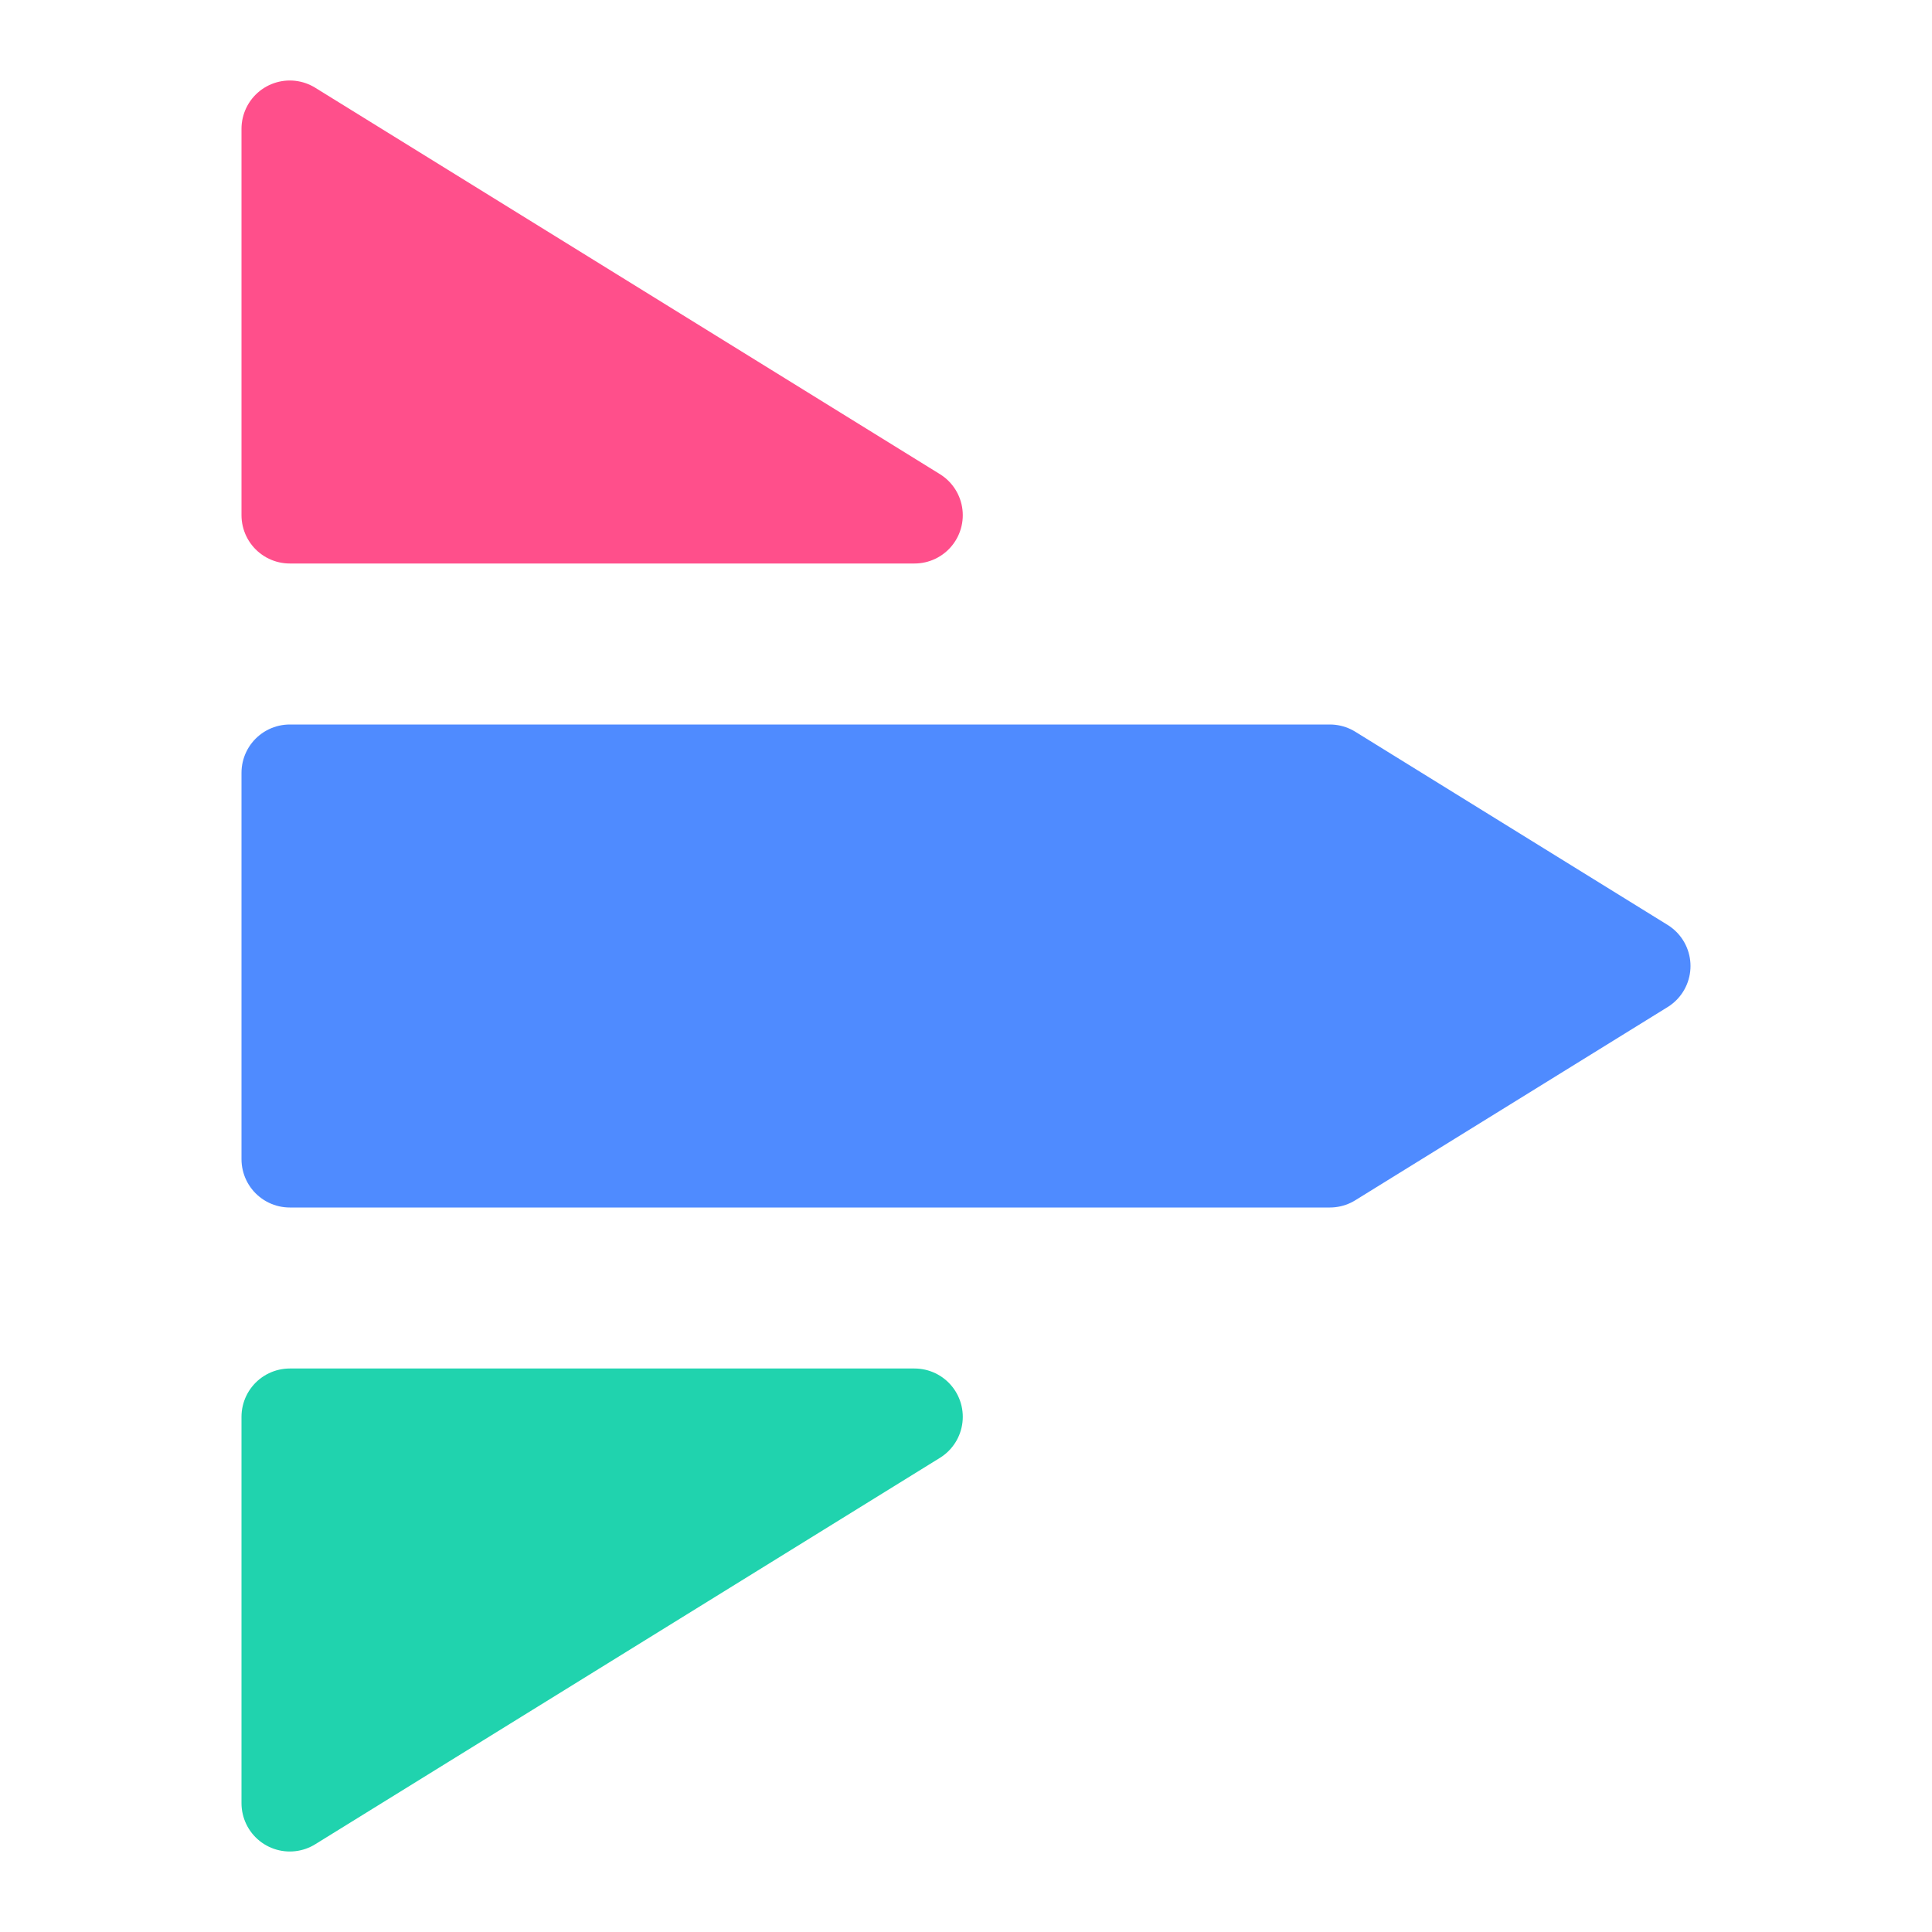
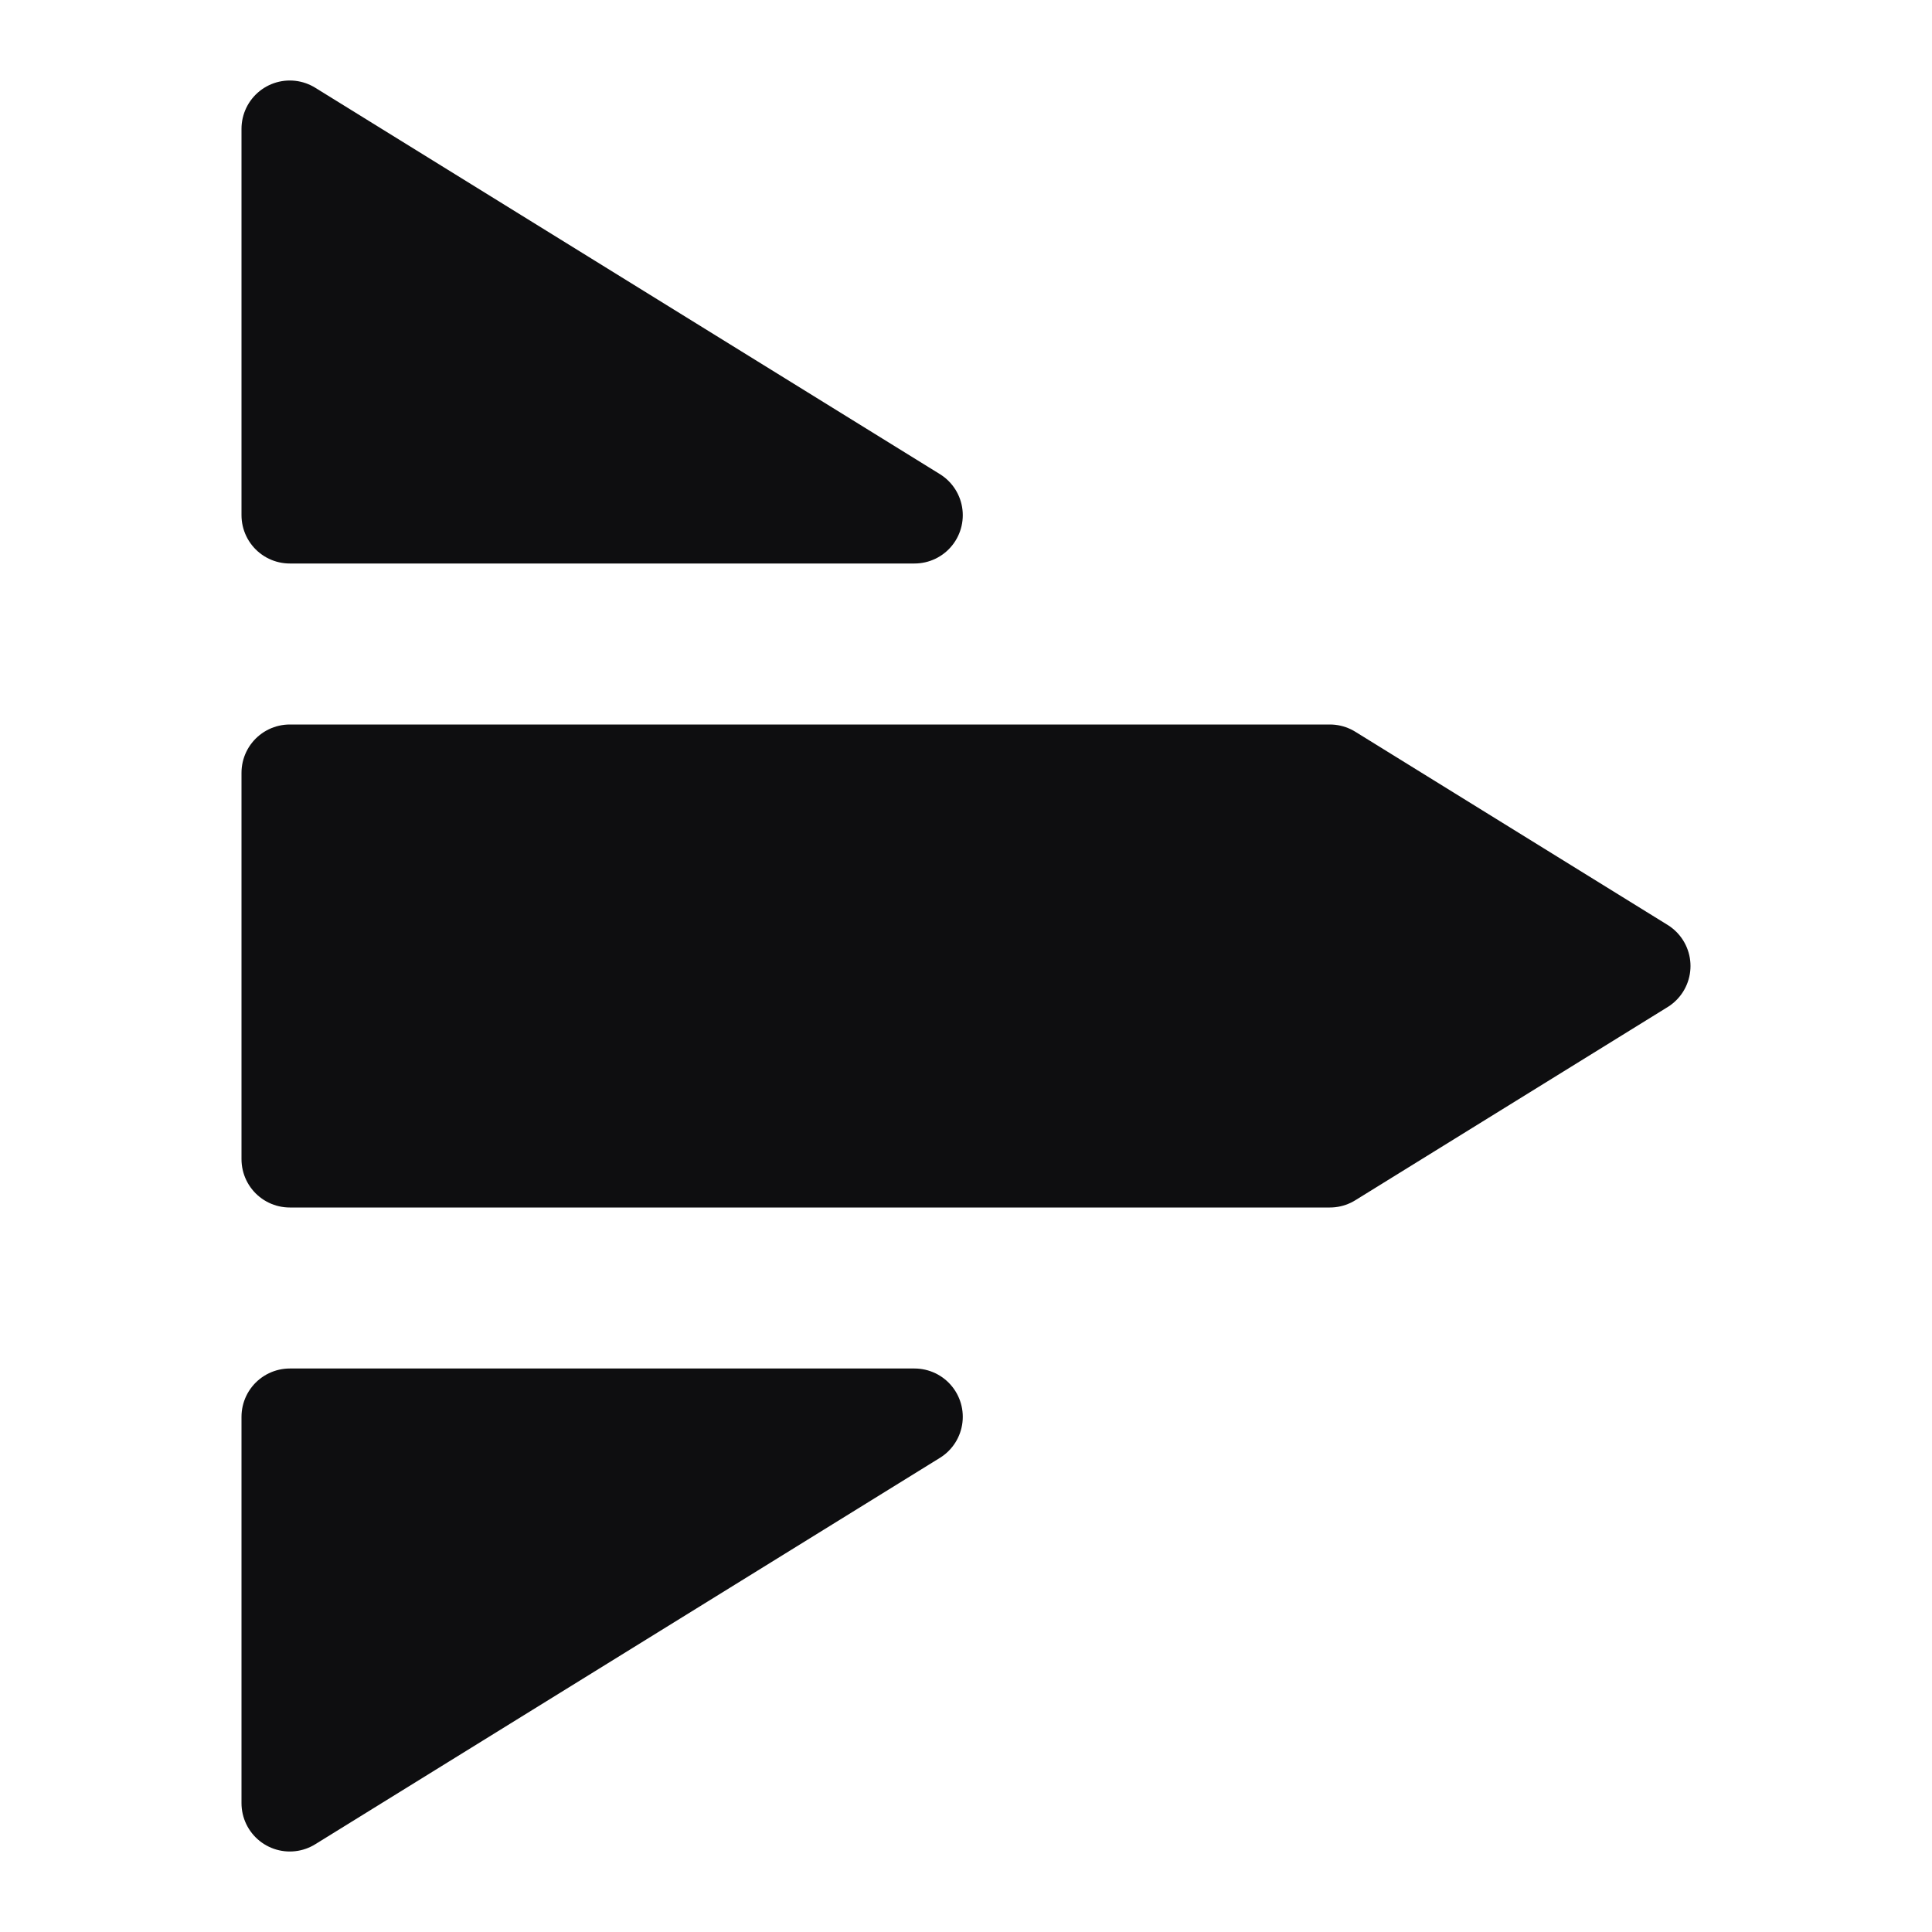
<svg xmlns="http://www.w3.org/2000/svg" viewBox="5 2 60 60" role="img" aria-label="Talk Tracks">
-   <path d="M14 6L33.4 18H14Z" fill="#ff4f8b" stroke="#ff4f8b" stroke-width="3" stroke-linejoin="round" />
-   <path d="M14 26H46.3L56 32L46.3 38H14Z" fill="#4f8bff" stroke="#4f8bff" stroke-width="3" stroke-linejoin="round" />
-   <path d="M14 46H33.4L14 58Z" fill="#20d3ae" stroke="#20d3ae" stroke-width="3" stroke-linejoin="round" />
+   <path d="M14 6L33.4 18H14ZM14 26H46.3L56 32L46.3 38H14ZM14 46H33.4L14 58Z" fill="#0e0e10" stroke="#0e0e10" stroke-width="3" stroke-linejoin="round" />
</svg>
